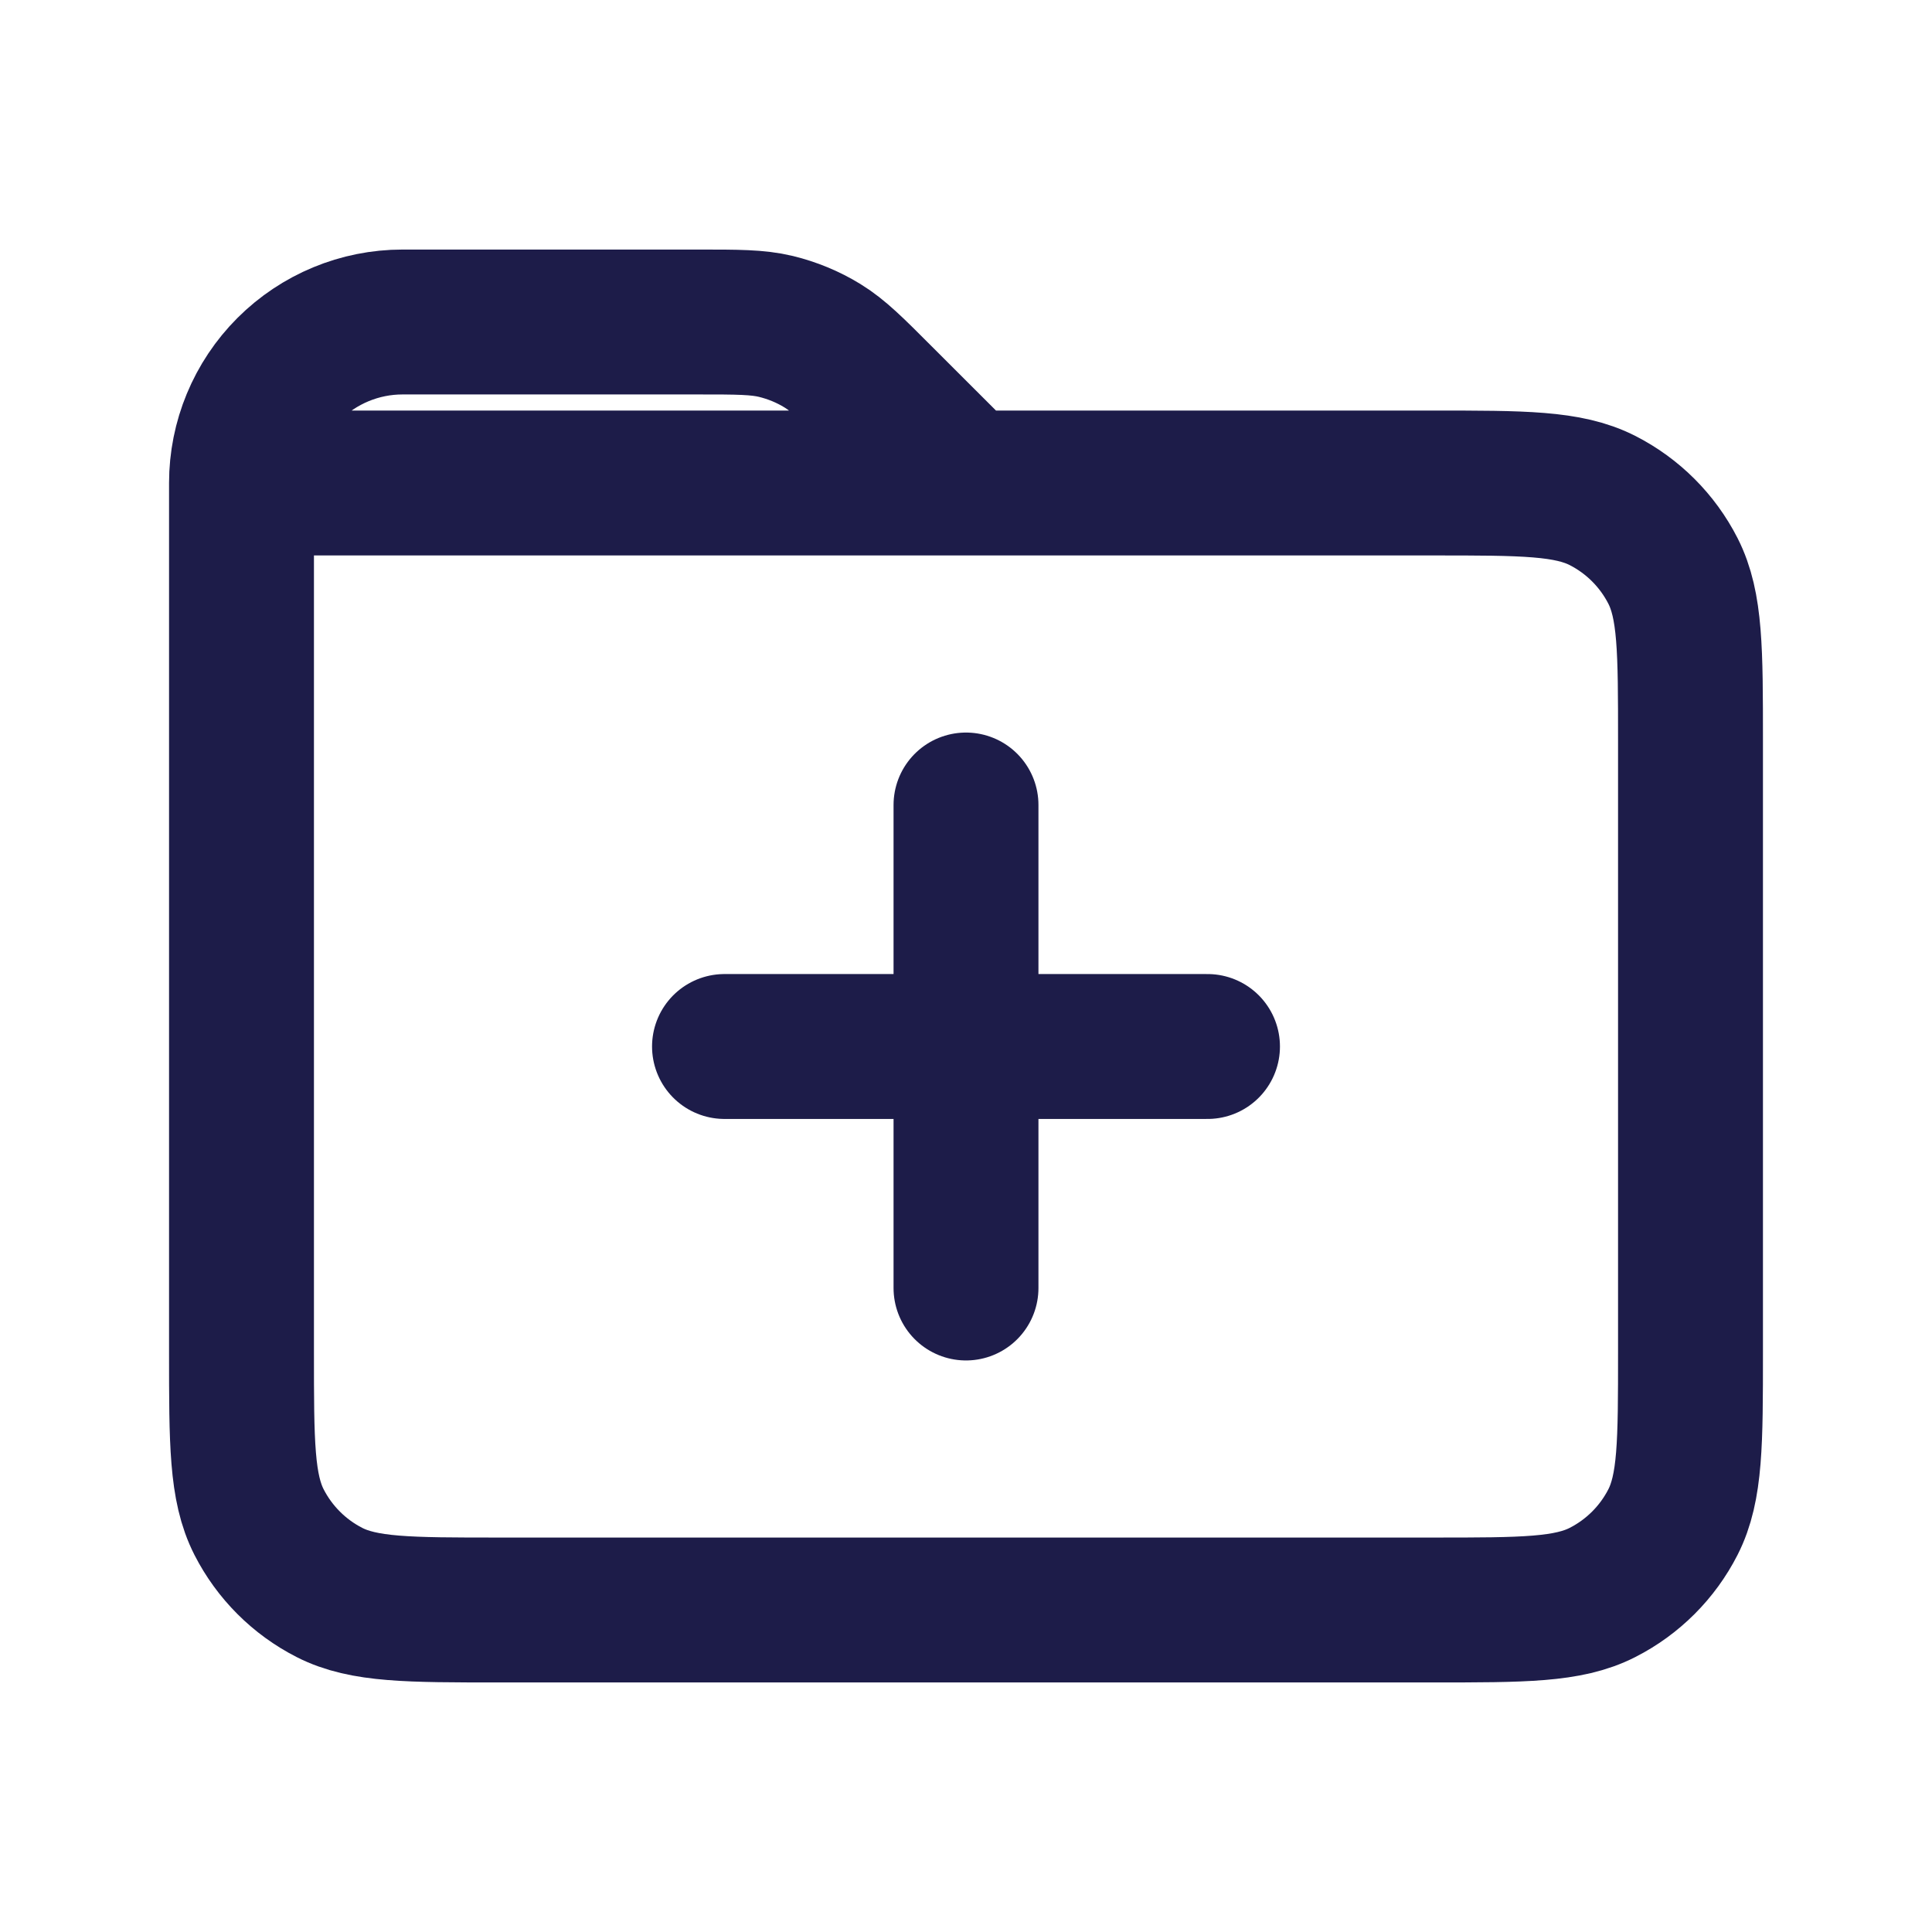
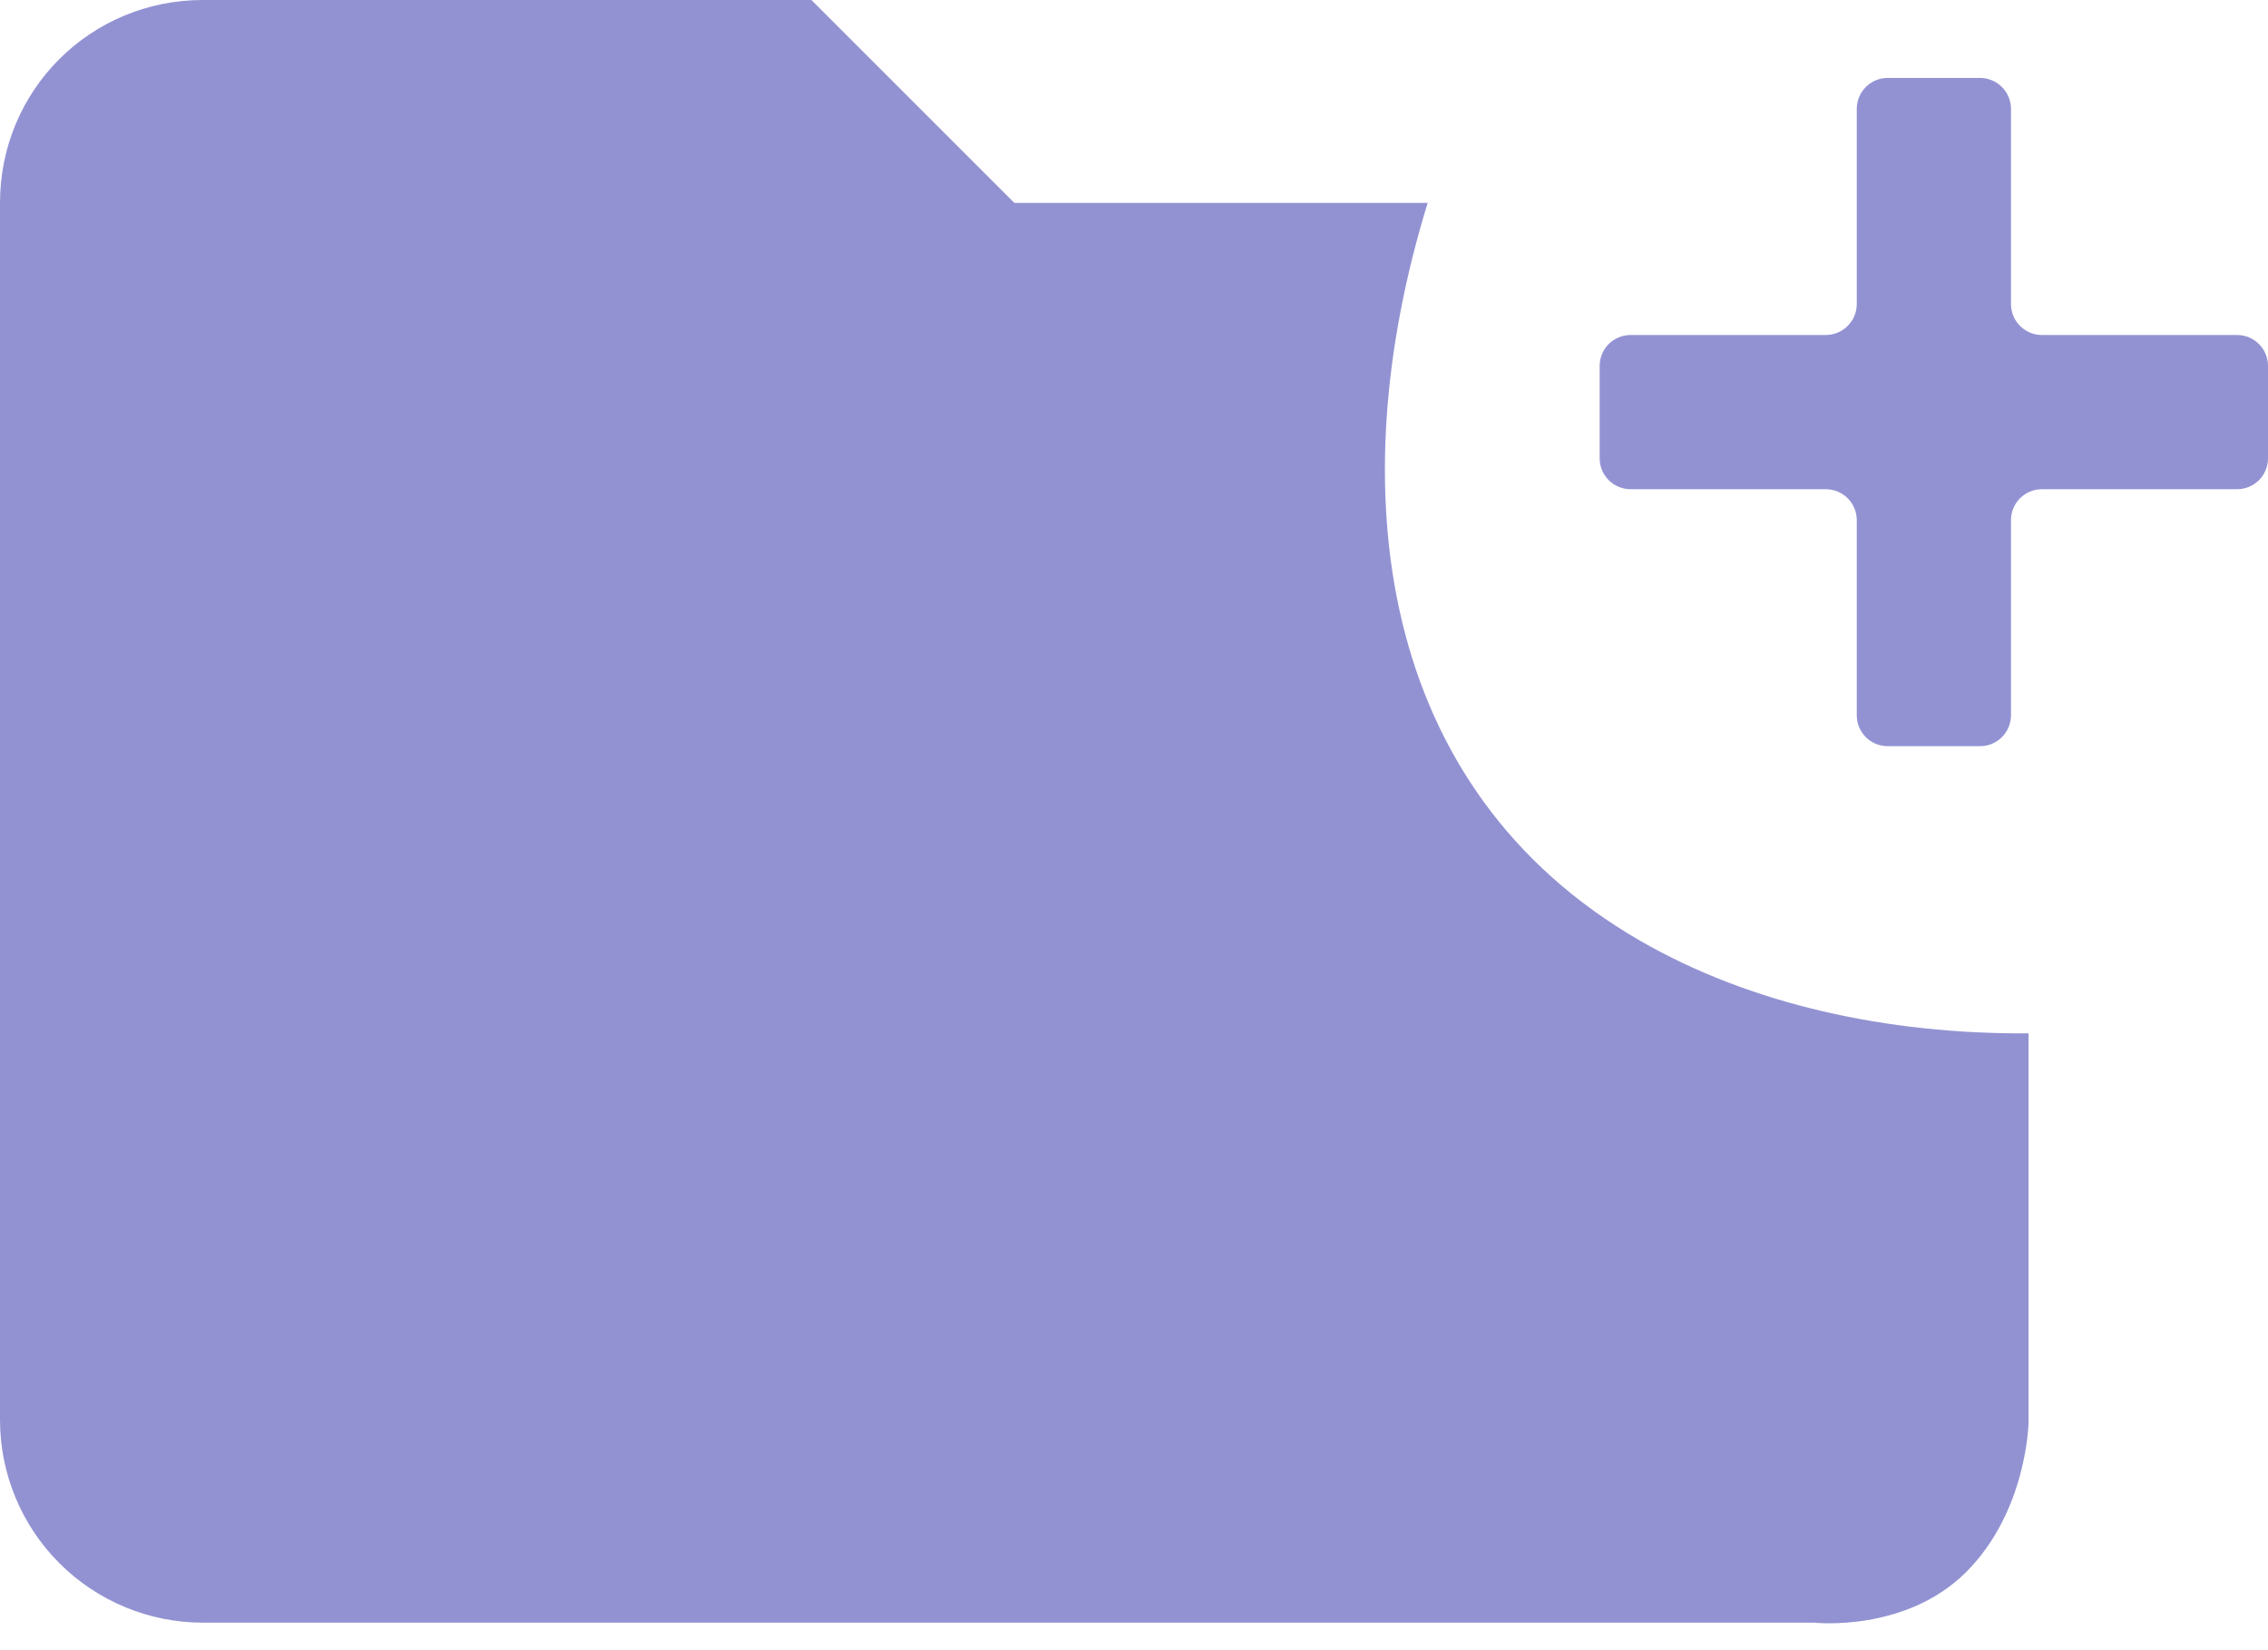
- <svg xmlns="http://www.w3.org/2000/svg" width="24" height="24" viewBox="0 0 24 24" fill="none">
-   <path d="M12 16V13M12 13V10M12 13H9M12 13H15M3 6V16.8C3 17.92 3 18.48 3.218 18.908C3.41 19.284 3.716 19.59 4.092 19.782C4.519 20 5.079 20 6.197 20H17.803C18.921 20 19.48 20 19.907 19.782C20.284 19.59 20.59 19.284 20.782 18.908C21 18.48 21 17.92 21 16.8V9.2C21 8.08 21 7.52 20.782 7.092C20.59 6.716 20.284 6.41 19.908 6.218C19.48 6 18.92 6 17.8 6H12M3 6H12M3 6C3 5.47 3.211 4.961 3.586 4.586C3.961 4.211 4.47 4 5 4H8.675C9.164 4 9.409 4 9.639 4.055C9.843 4.105 10.038 4.185 10.217 4.295C10.419 4.419 10.592 4.592 10.937 4.938L12 6" stroke="#1D1C49" stroke-width="1.8" stroke-linecap="round" stroke-linejoin="round" />
+ <svg xmlns="http://www.w3.org/2000/svg" width="22" height="16" viewBox="0 0 22 16" fill="none">
+   <path d="M21.7 3.25H19.807C19.641 3.25 19.507 3.115 19.507 2.95V1.754V1.056C19.507 0.891 19.372 0.756 19.207 0.756H19.008H18.311C18.145 0.756 18.011 0.891 18.011 1.056V2.95C18.011 3.115 17.876 3.25 17.71 3.25H15.817C15.651 3.25 15.517 3.384 15.517 3.55V4.446C15.517 4.612 15.651 4.746 15.817 4.746H17.71C17.876 4.746 18.011 4.88 18.011 5.046V6.939C18.011 7.105 18.145 7.239 18.311 7.239H18.509H19.207C19.372 7.239 19.507 7.105 19.507 6.939V5.046C19.507 4.88 19.641 4.746 19.807 4.746H21.7C21.866 4.746 22 4.612 22 4.446V3.55C22 3.384 21.866 3.25 21.7 3.25Z" fill="#9292D3" />
+   <path fill-rule="evenodd" clip-rule="evenodd" d="M13.849 1.968H9.839L7.871 0H1.968C0.876 0 0 0.876 0 1.968V13.774C0 14.296 0.207 14.796 0.576 15.165C0.945 15.534 1.446 15.742 1.968 15.742H10.911H17.598C17.598 15.742 18.483 15.84 19.073 15.25C19.663 14.66 19.677 13.803 19.677 13.803V10.025C18.31 10.034 16.983 9.746 15.909 9.126C13.361 7.655 12.992 4.746 13.849 1.968Z" fill="#9292D3" />
</svg>
